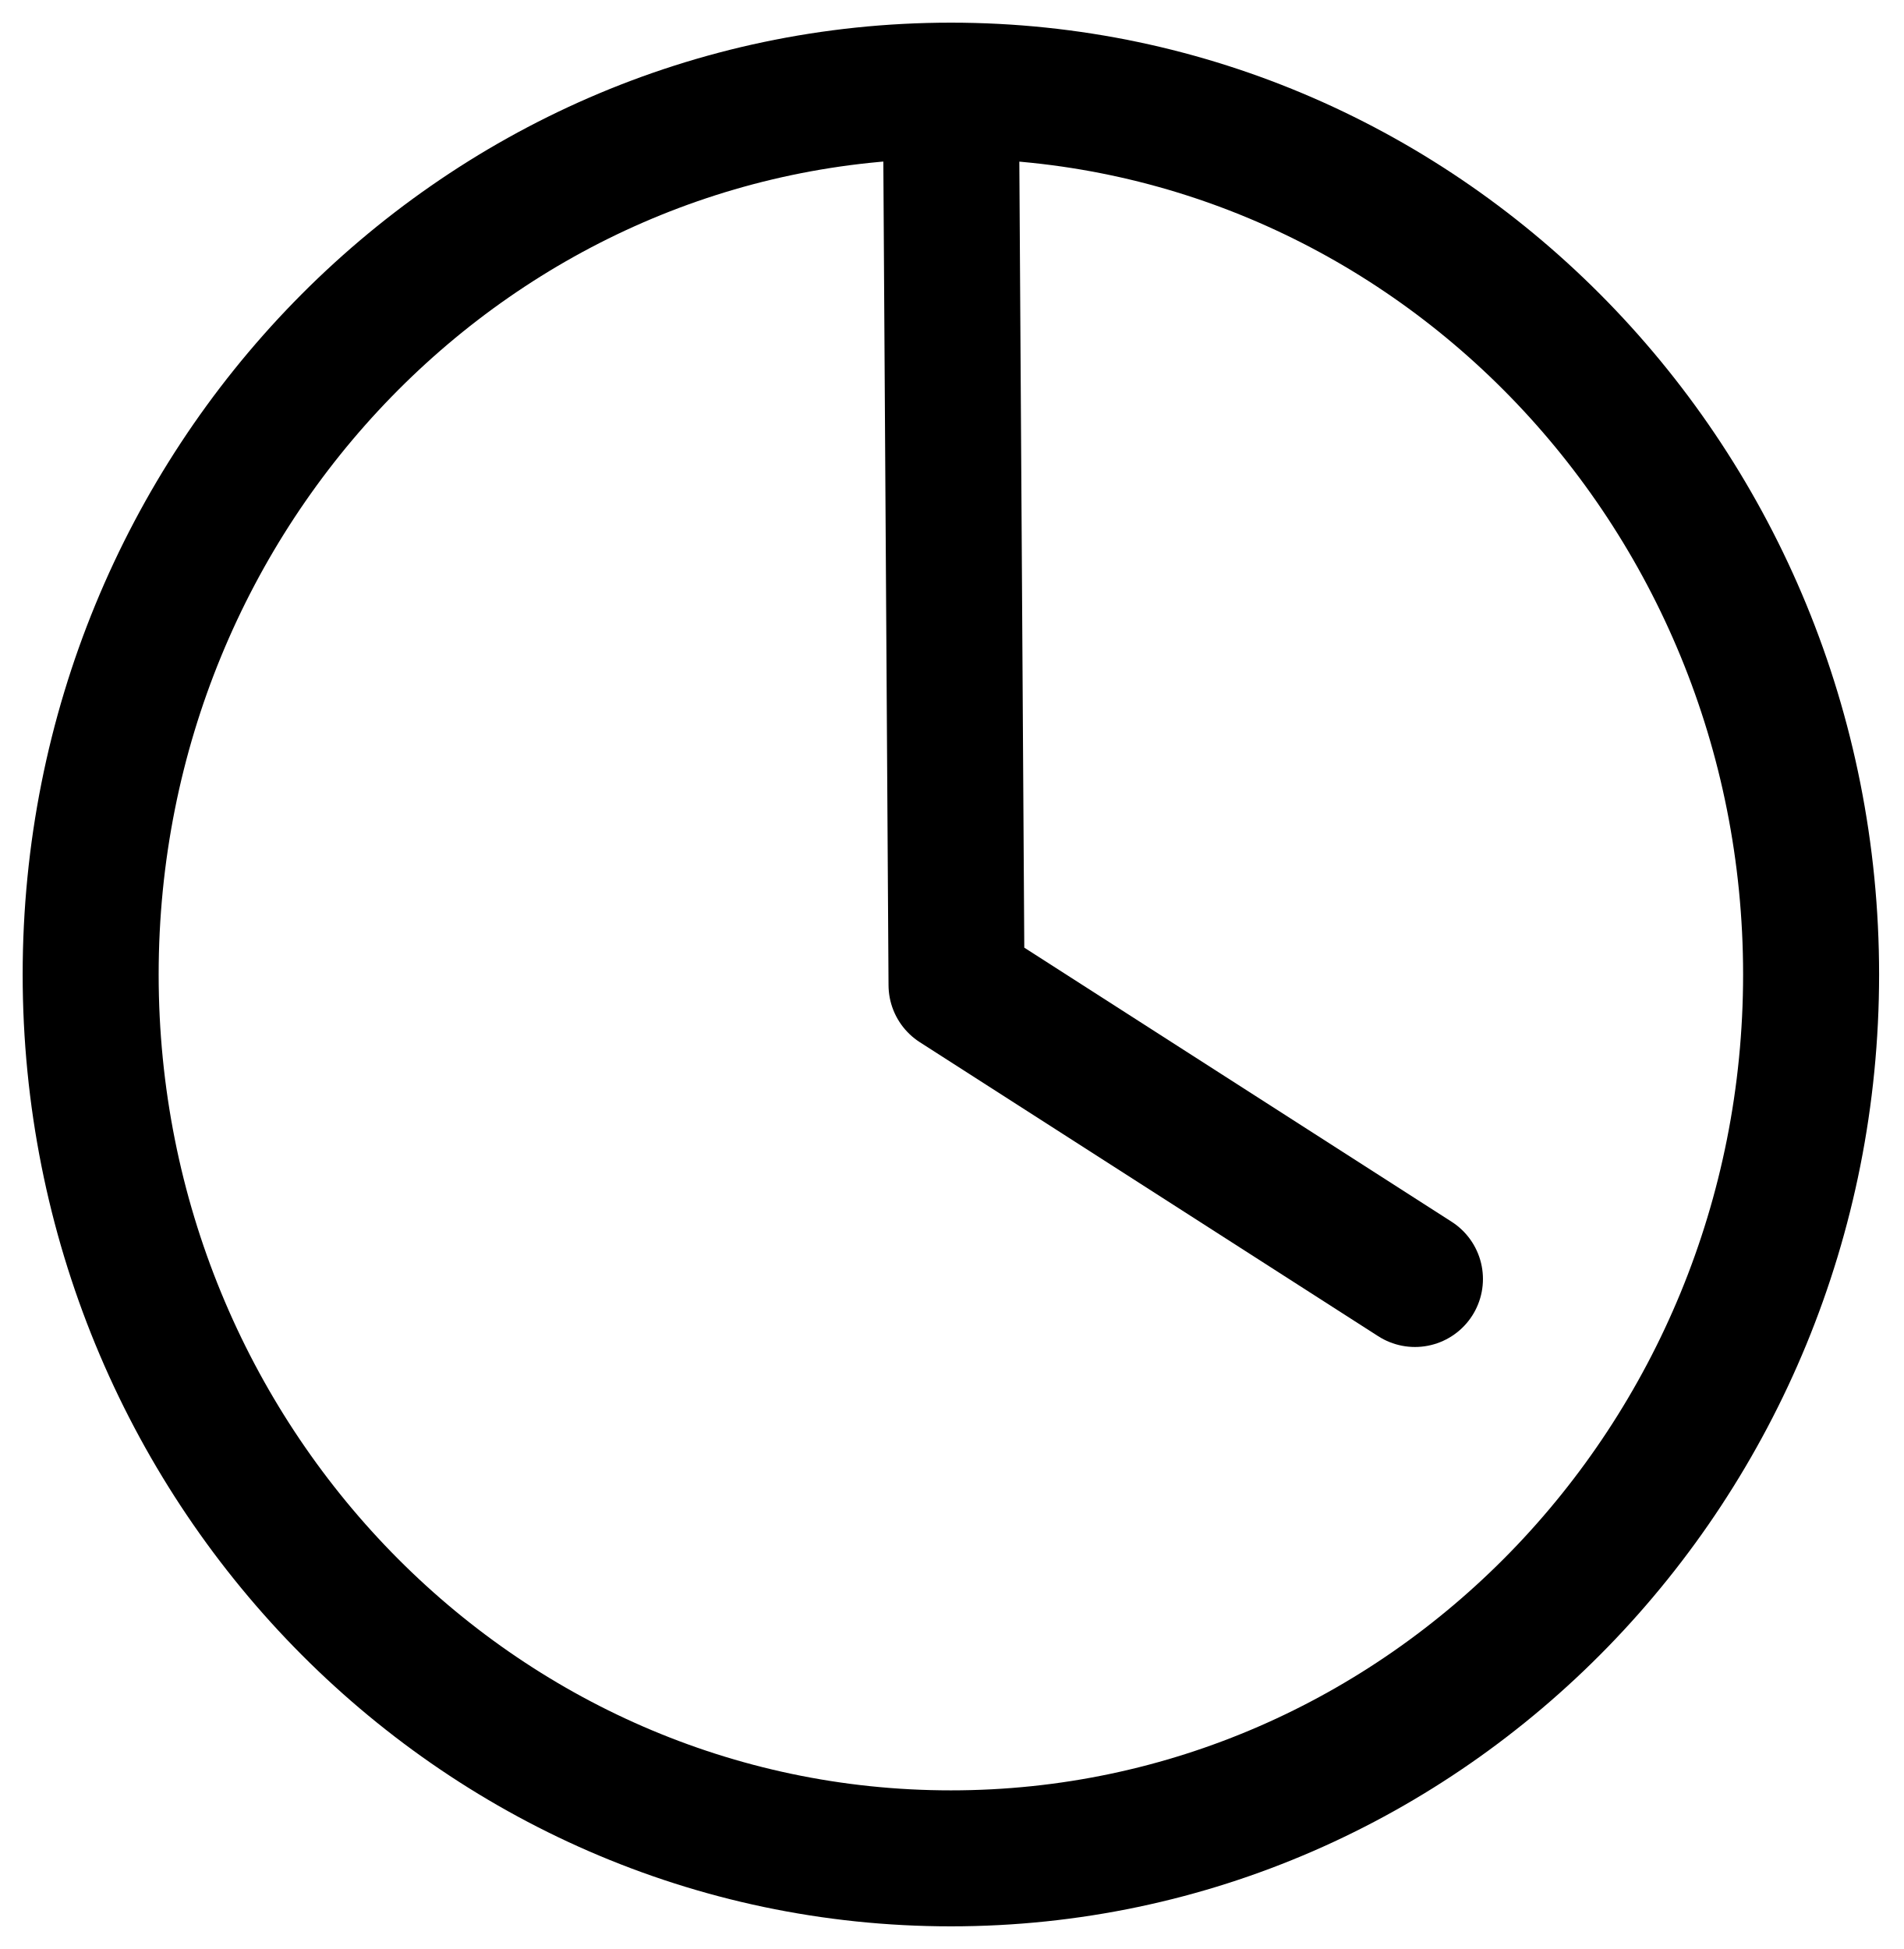
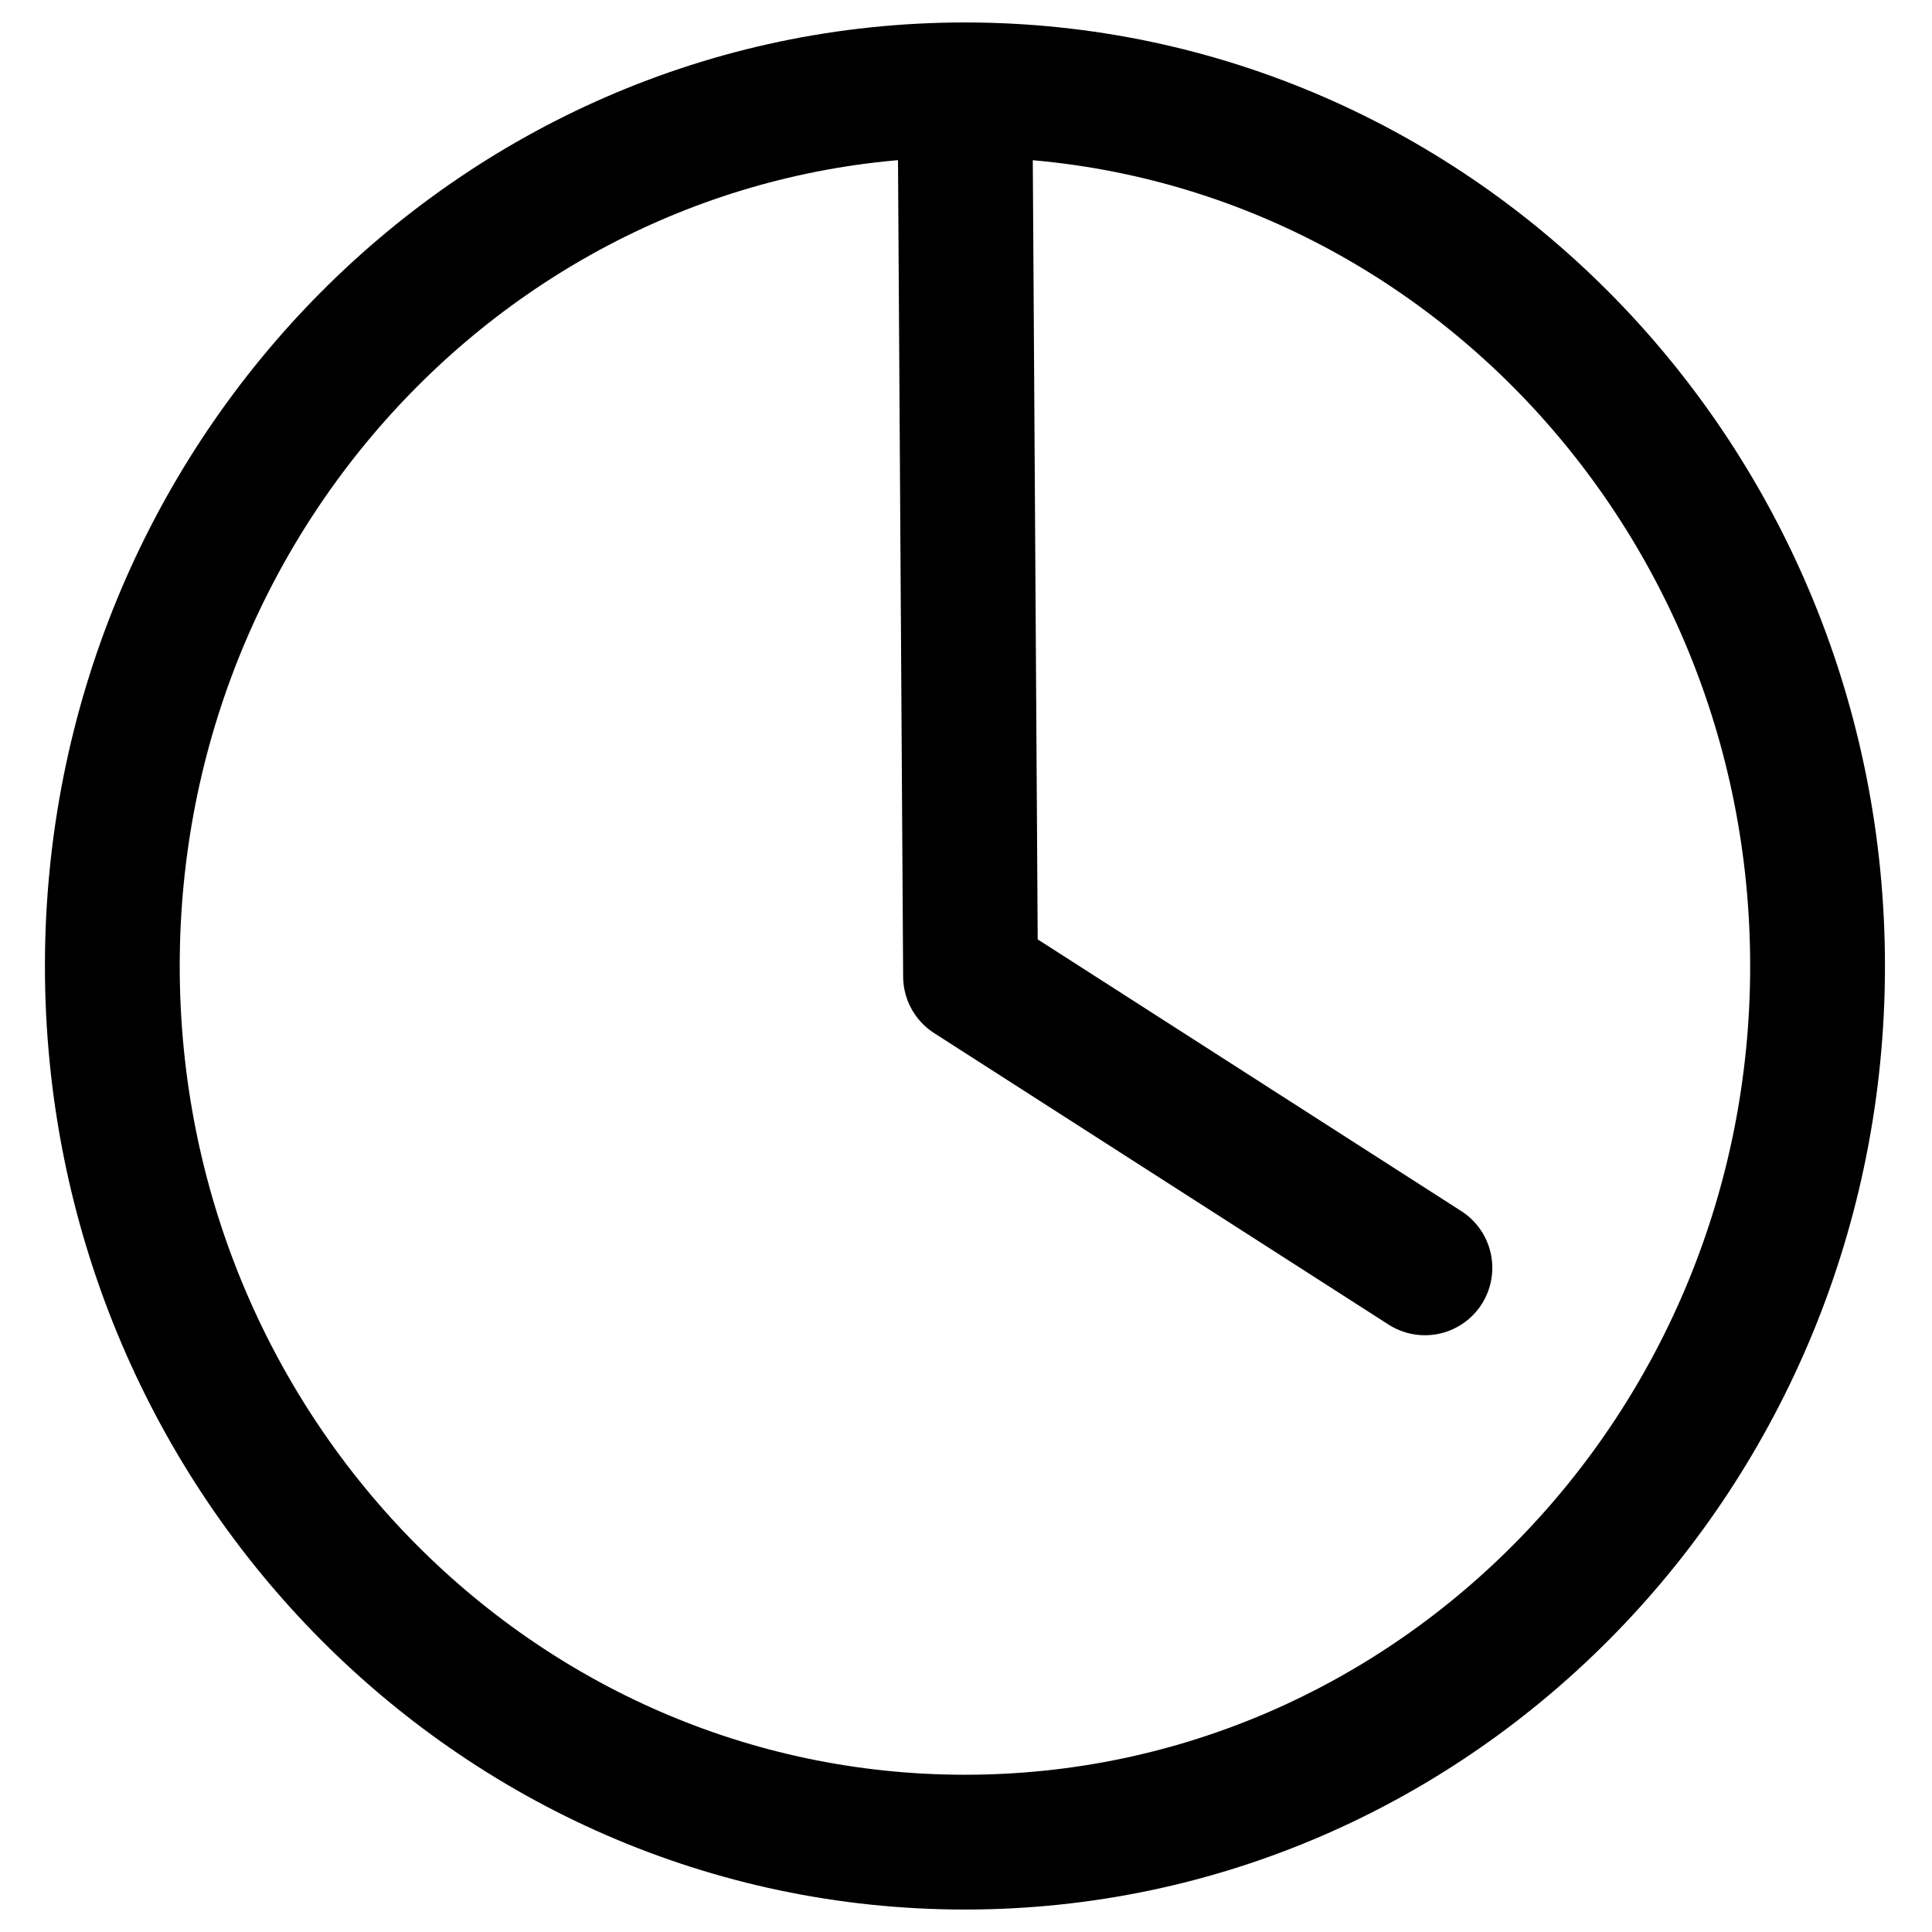
- <svg xmlns="http://www.w3.org/2000/svg" width="42" height="43" viewBox="0 0 42 43" fill="none">
+ <svg xmlns="http://www.w3.org/2000/svg" width="20" height="20" viewBox="0 0 42 43" fill="none">
  <path d="M20.977 41C31.457 41 39.953 32.27 39.953 21.5C39.953 10.73 31.457 2 20.977 2C10.496 2 2 10.73 2 21.5C2 32.27 10.496 41 20.977 41Z" stroke="black" stroke-width="3" stroke-linecap="round" stroke-linejoin="round" />
  <path d="M20.977 2.067L21.101 21.731L31.214 28.218" stroke="black" stroke-width="3" stroke-linecap="round" stroke-linejoin="round" />
</svg>
